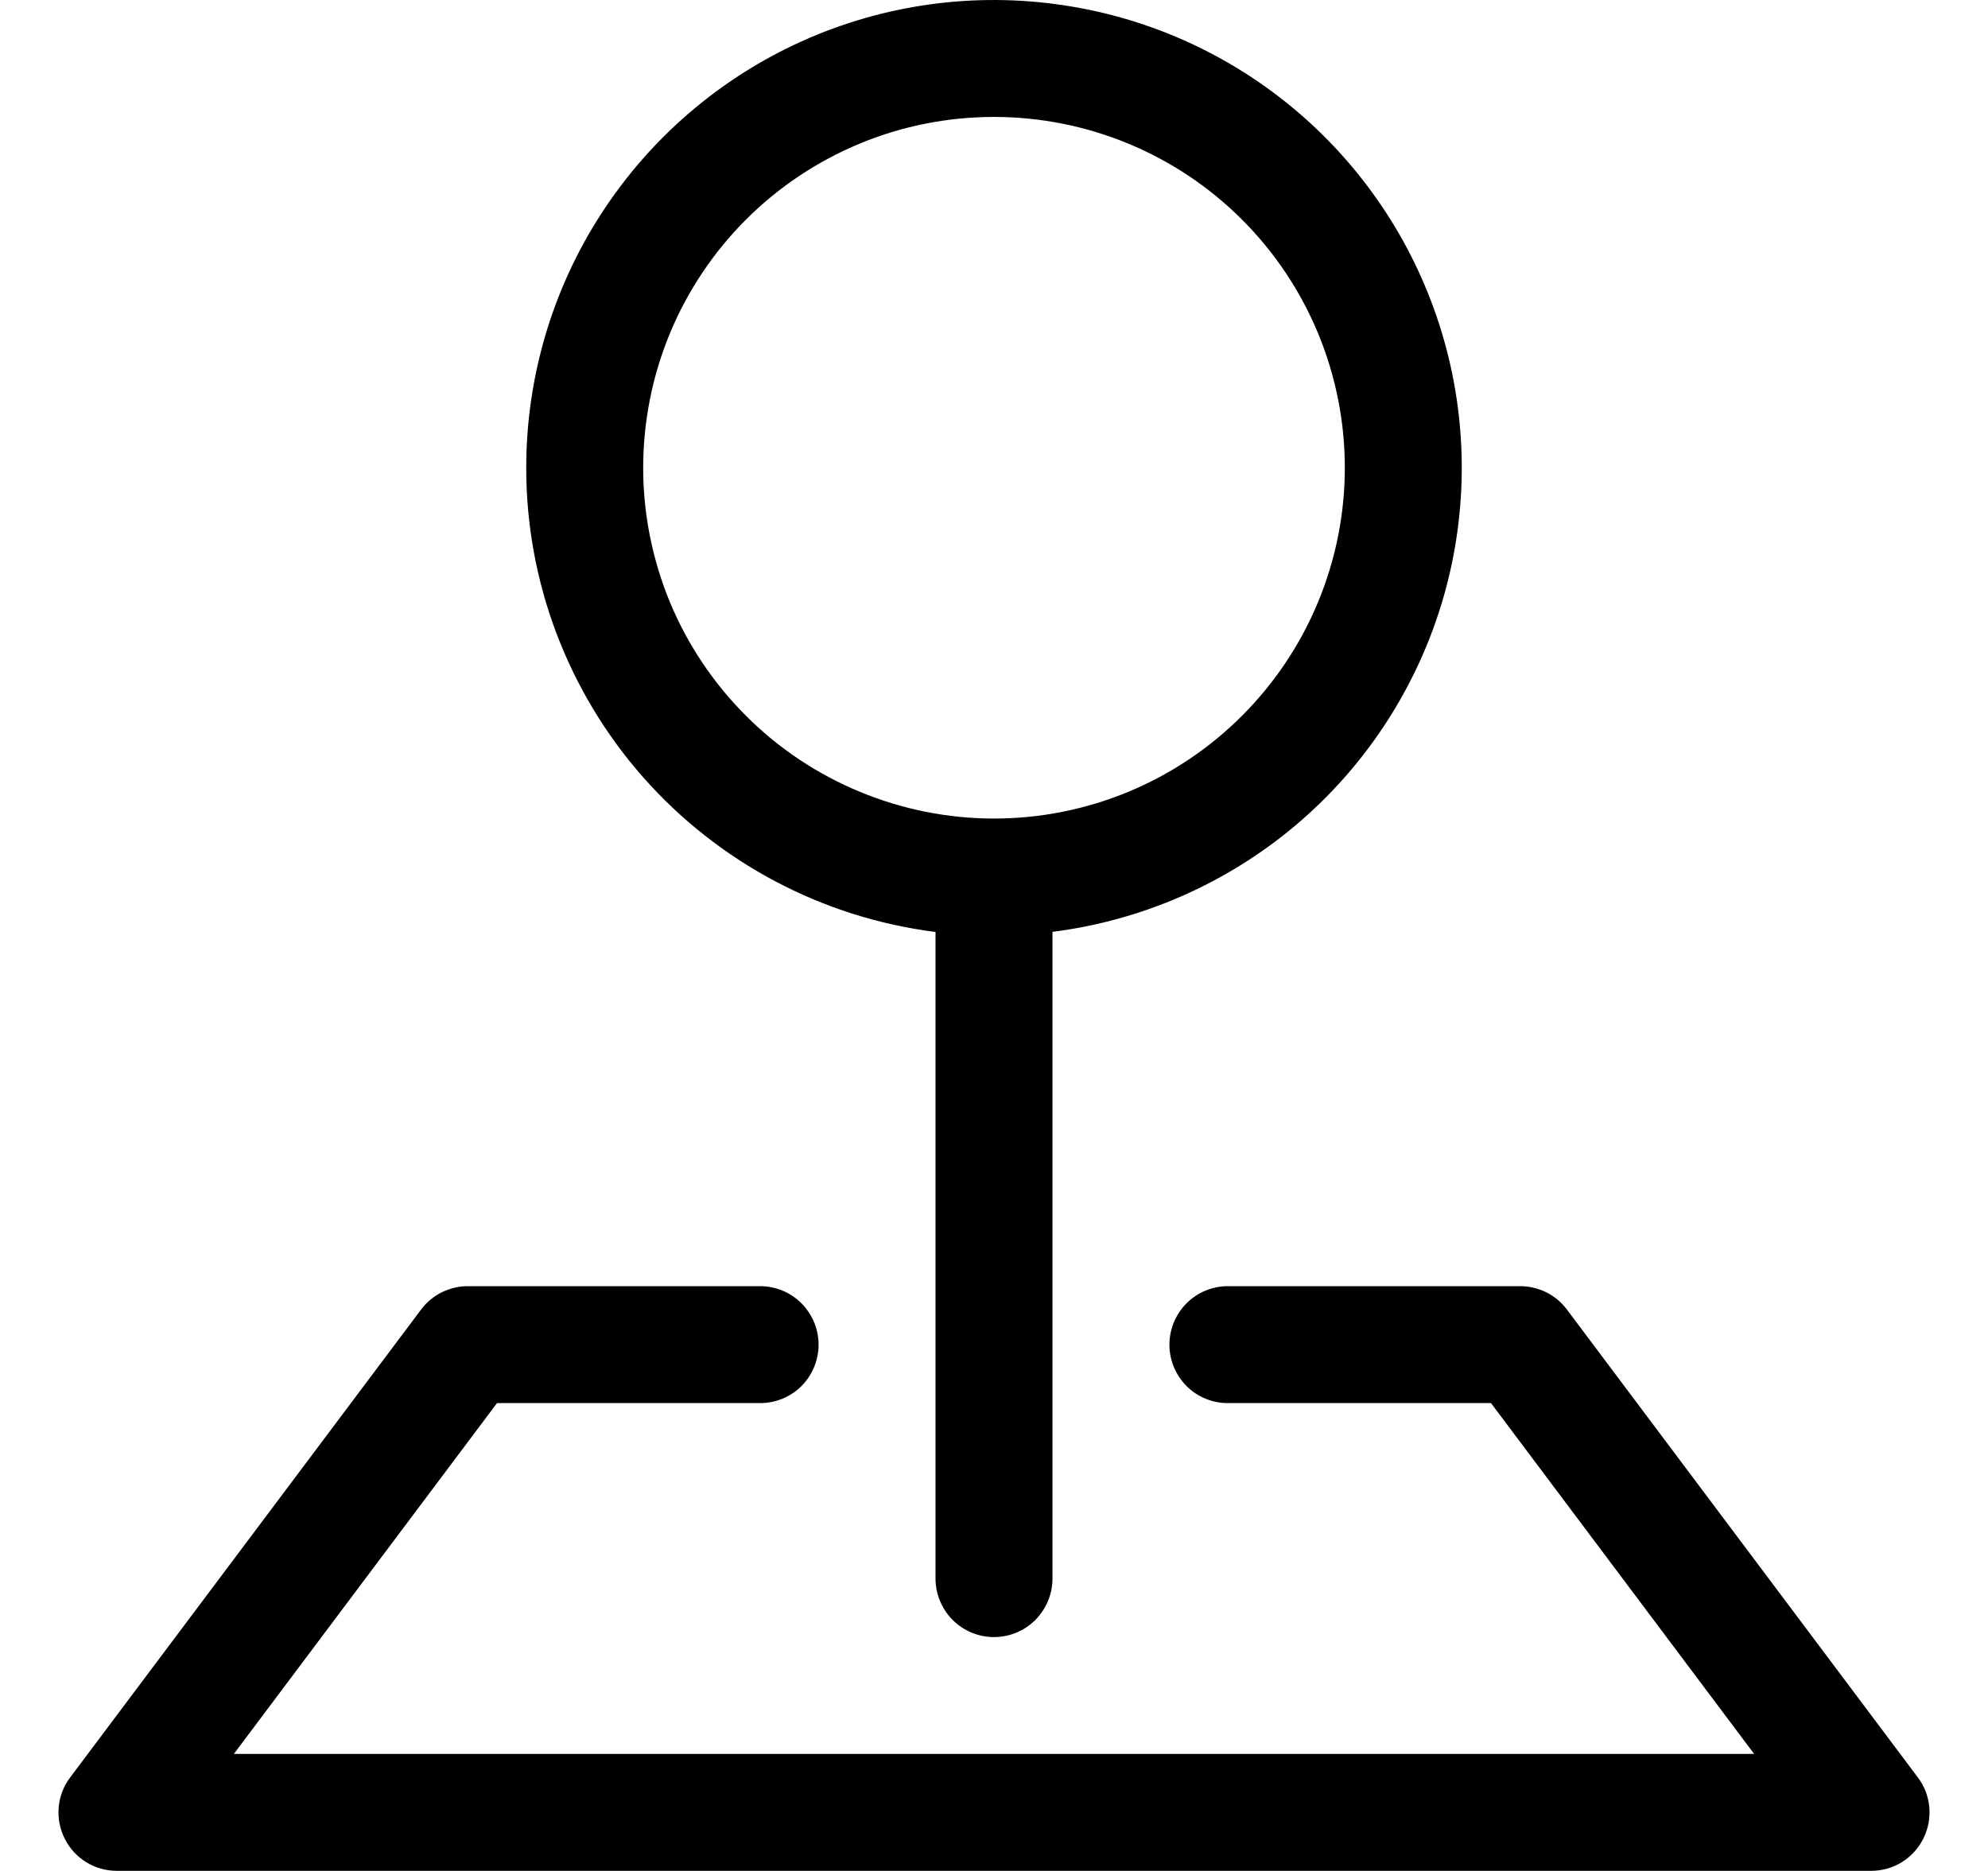
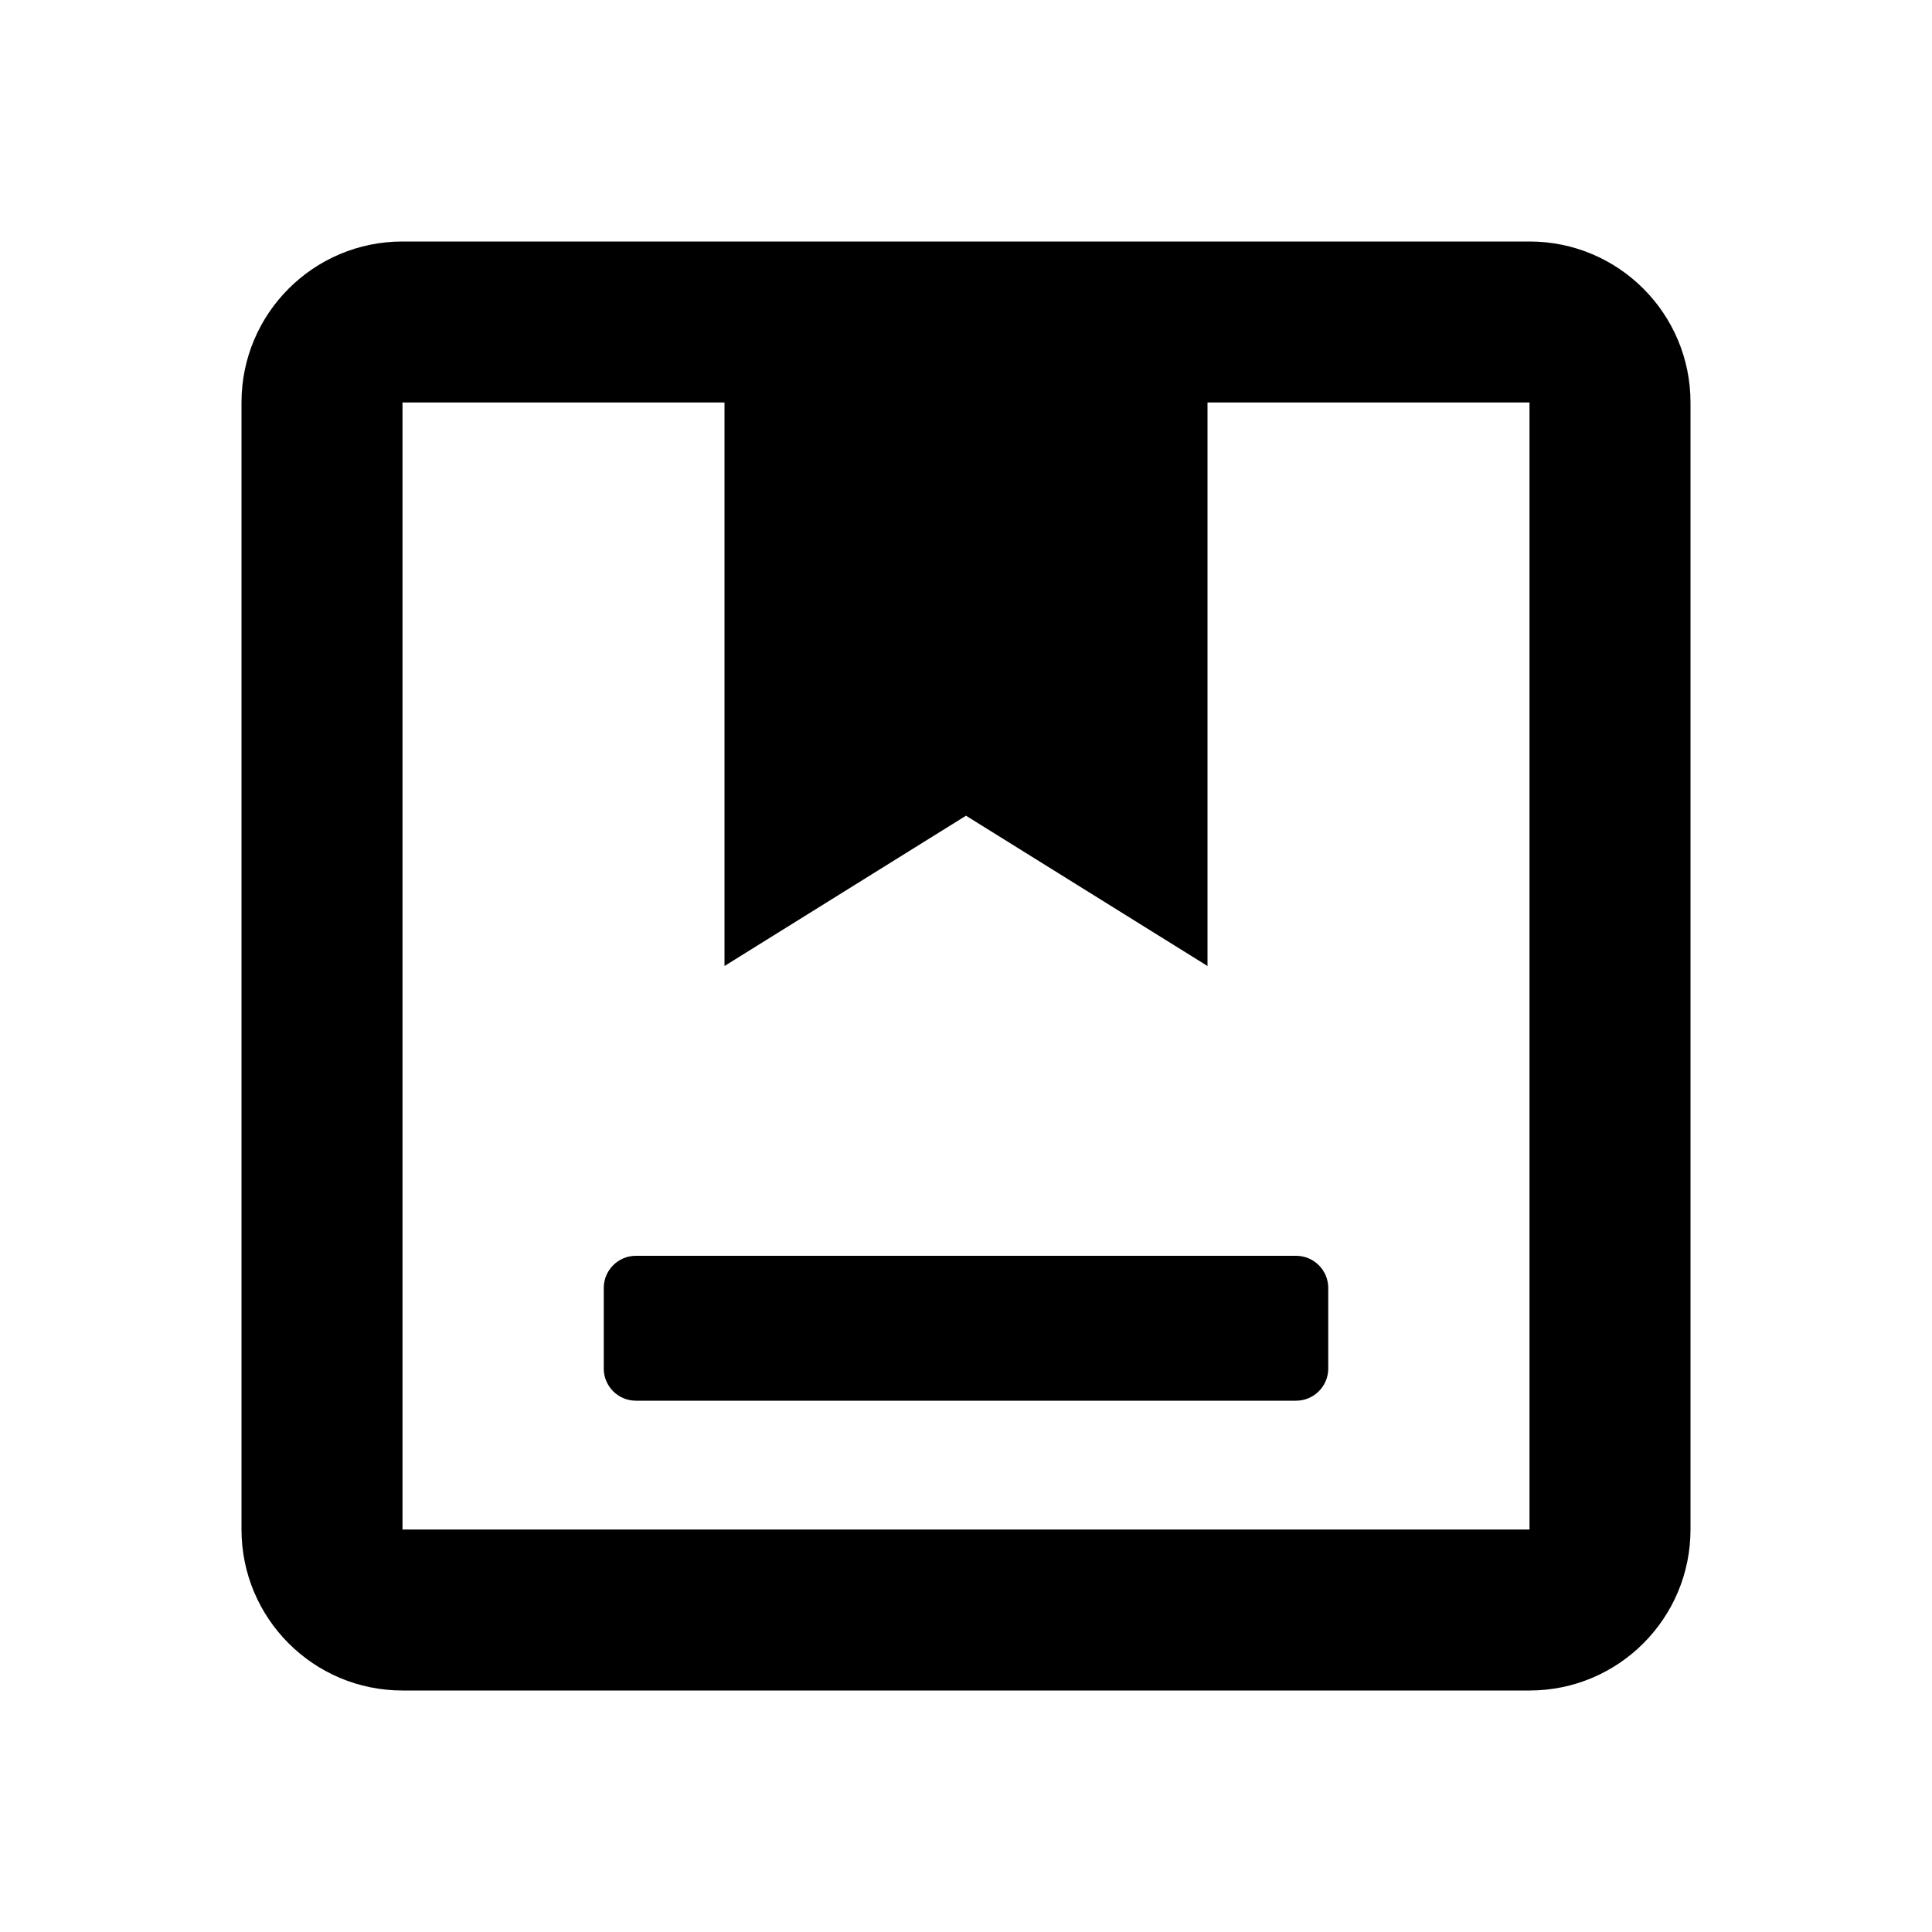
- <svg xmlns="http://www.w3.org/2000/svg" width="17" height="16" viewBox="0 0 17 16" fill="none">
-   <path fill-rule="evenodd" clip-rule="evenodd" d="M3.6 11.2C3.647 11.137 3.707 11.087 3.776 11.052C3.846 11.018 3.922 10.999 4 10.999H6.5C6.633 10.999 6.76 11.052 6.854 11.146C6.947 11.24 7 11.367 7 11.499C7 11.632 6.947 11.759 6.854 11.853C6.76 11.947 6.633 11.999 6.5 11.999H4.25L2 14.999H15L12.75 11.999H10.5C10.367 11.999 10.24 11.947 10.146 11.853C10.053 11.759 10 11.632 10 11.499C10 11.367 10.053 11.24 10.146 11.146C10.24 11.052 10.367 10.999 10.5 10.999H13C13.078 10.999 13.154 11.018 13.224 11.052C13.293 11.087 13.353 11.137 13.4 11.2L16.4 15.2C16.456 15.274 16.49 15.362 16.498 15.455C16.506 15.547 16.489 15.64 16.447 15.723C16.406 15.806 16.342 15.876 16.263 15.925C16.184 15.974 16.093 15.999 16 15.999H1C0.907 15.999 0.816 15.974 0.737 15.925C0.658 15.876 0.594 15.806 0.553 15.723C0.511 15.64 0.494 15.547 0.502 15.455C0.51 15.362 0.544 15.274 0.6 15.2L3.6 11.2Z" fill="black" />
-   <path fill-rule="evenodd" clip-rule="evenodd" d="M8.5 1C8.106 1 7.716 1.077 7.352 1.228C6.988 1.379 6.657 1.6 6.379 1.878C6.1 2.157 5.879 2.488 5.728 2.852C5.578 3.216 5.5 3.606 5.5 4C5.5 4.394 5.578 4.784 5.728 5.148C5.879 5.512 6.1 5.842 6.379 6.121C6.657 6.4 6.988 6.62 7.352 6.771C7.716 6.922 8.106 7 8.5 7C9.296 7 10.059 6.684 10.621 6.121C11.184 5.558 11.5 4.795 11.5 4C11.5 3.204 11.184 2.441 10.621 1.878C10.059 1.316 9.296 1 8.5 1ZM4.5 4C4.5 3.23 4.722 2.476 5.14 1.83C5.558 1.183 6.153 0.671 6.854 0.354C7.556 0.037 8.334 -0.07 9.095 0.045C9.857 0.159 10.569 0.491 11.146 1C11.723 1.509 12.141 2.174 12.35 2.915C12.559 3.656 12.549 4.442 12.323 5.177C12.096 5.913 11.662 6.568 11.073 7.063C10.483 7.558 9.764 7.872 9 7.969V13.5C9 13.632 8.947 13.759 8.854 13.853C8.76 13.947 8.633 14 8.5 14C8.367 14 8.24 13.947 8.146 13.853C8.053 13.759 8 13.632 8 13.5V7.97C7.033 7.848 6.144 7.377 5.499 6.646C4.855 5.915 4.499 4.974 4.5 4Z" fill="black" />
+ <svg xmlns="http://www.w3.org/2000/svg" width="24" height="24" viewBox="0 0 24 24" fill="none">
+   <path fill-rule="evenodd" clip-rule="evenodd" d="M19 5H15V12L12 10.133L9 12V5H5L5 19H19V5ZM5 3C3.895 3 3 3.895 3 5V19C3 20.105 3.895 21 5 21H19C20.105 21 21 20.105 21 19V5C21 3.895 20.105 3 19 3H5ZM7.9 15.6C7.679 15.6 7.5 15.779 7.5 16V17C7.5 17.221 7.679 17.4 7.9 17.4H16.1C16.321 17.4 16.5 17.221 16.5 17V16C16.5 15.779 16.321 15.6 16.1 15.6H7.9Z" fill="black" />
</svg>
